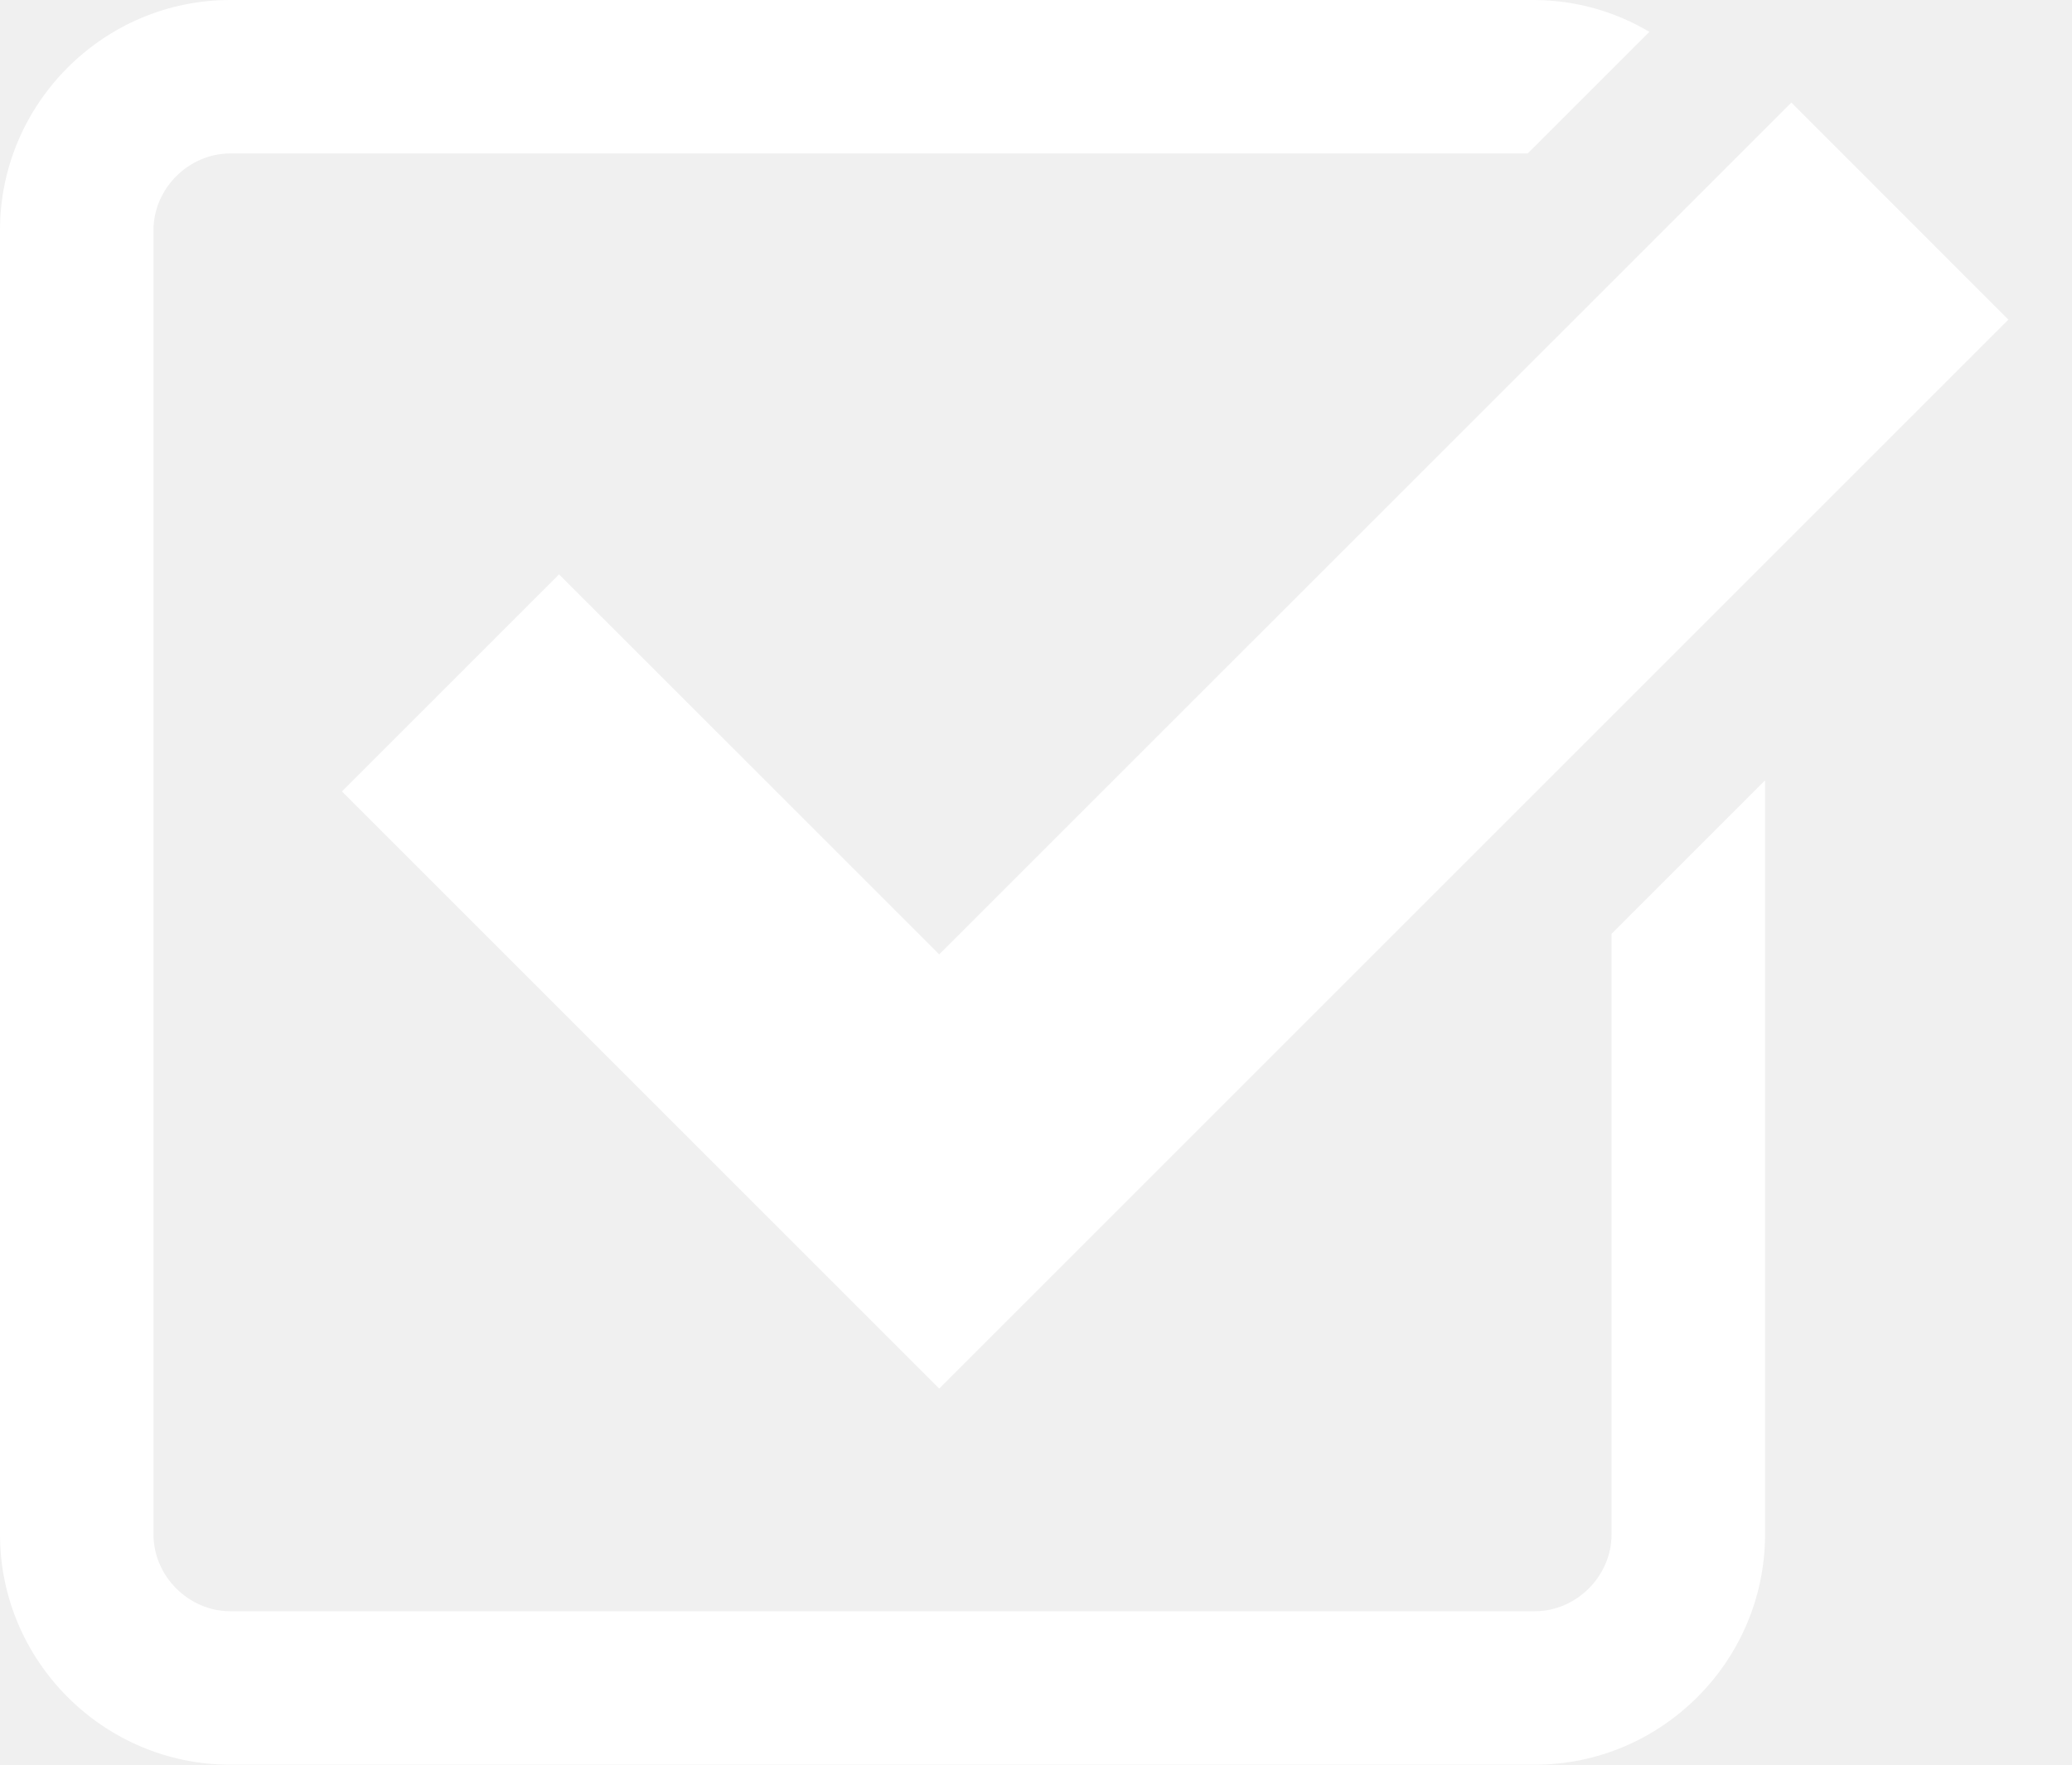
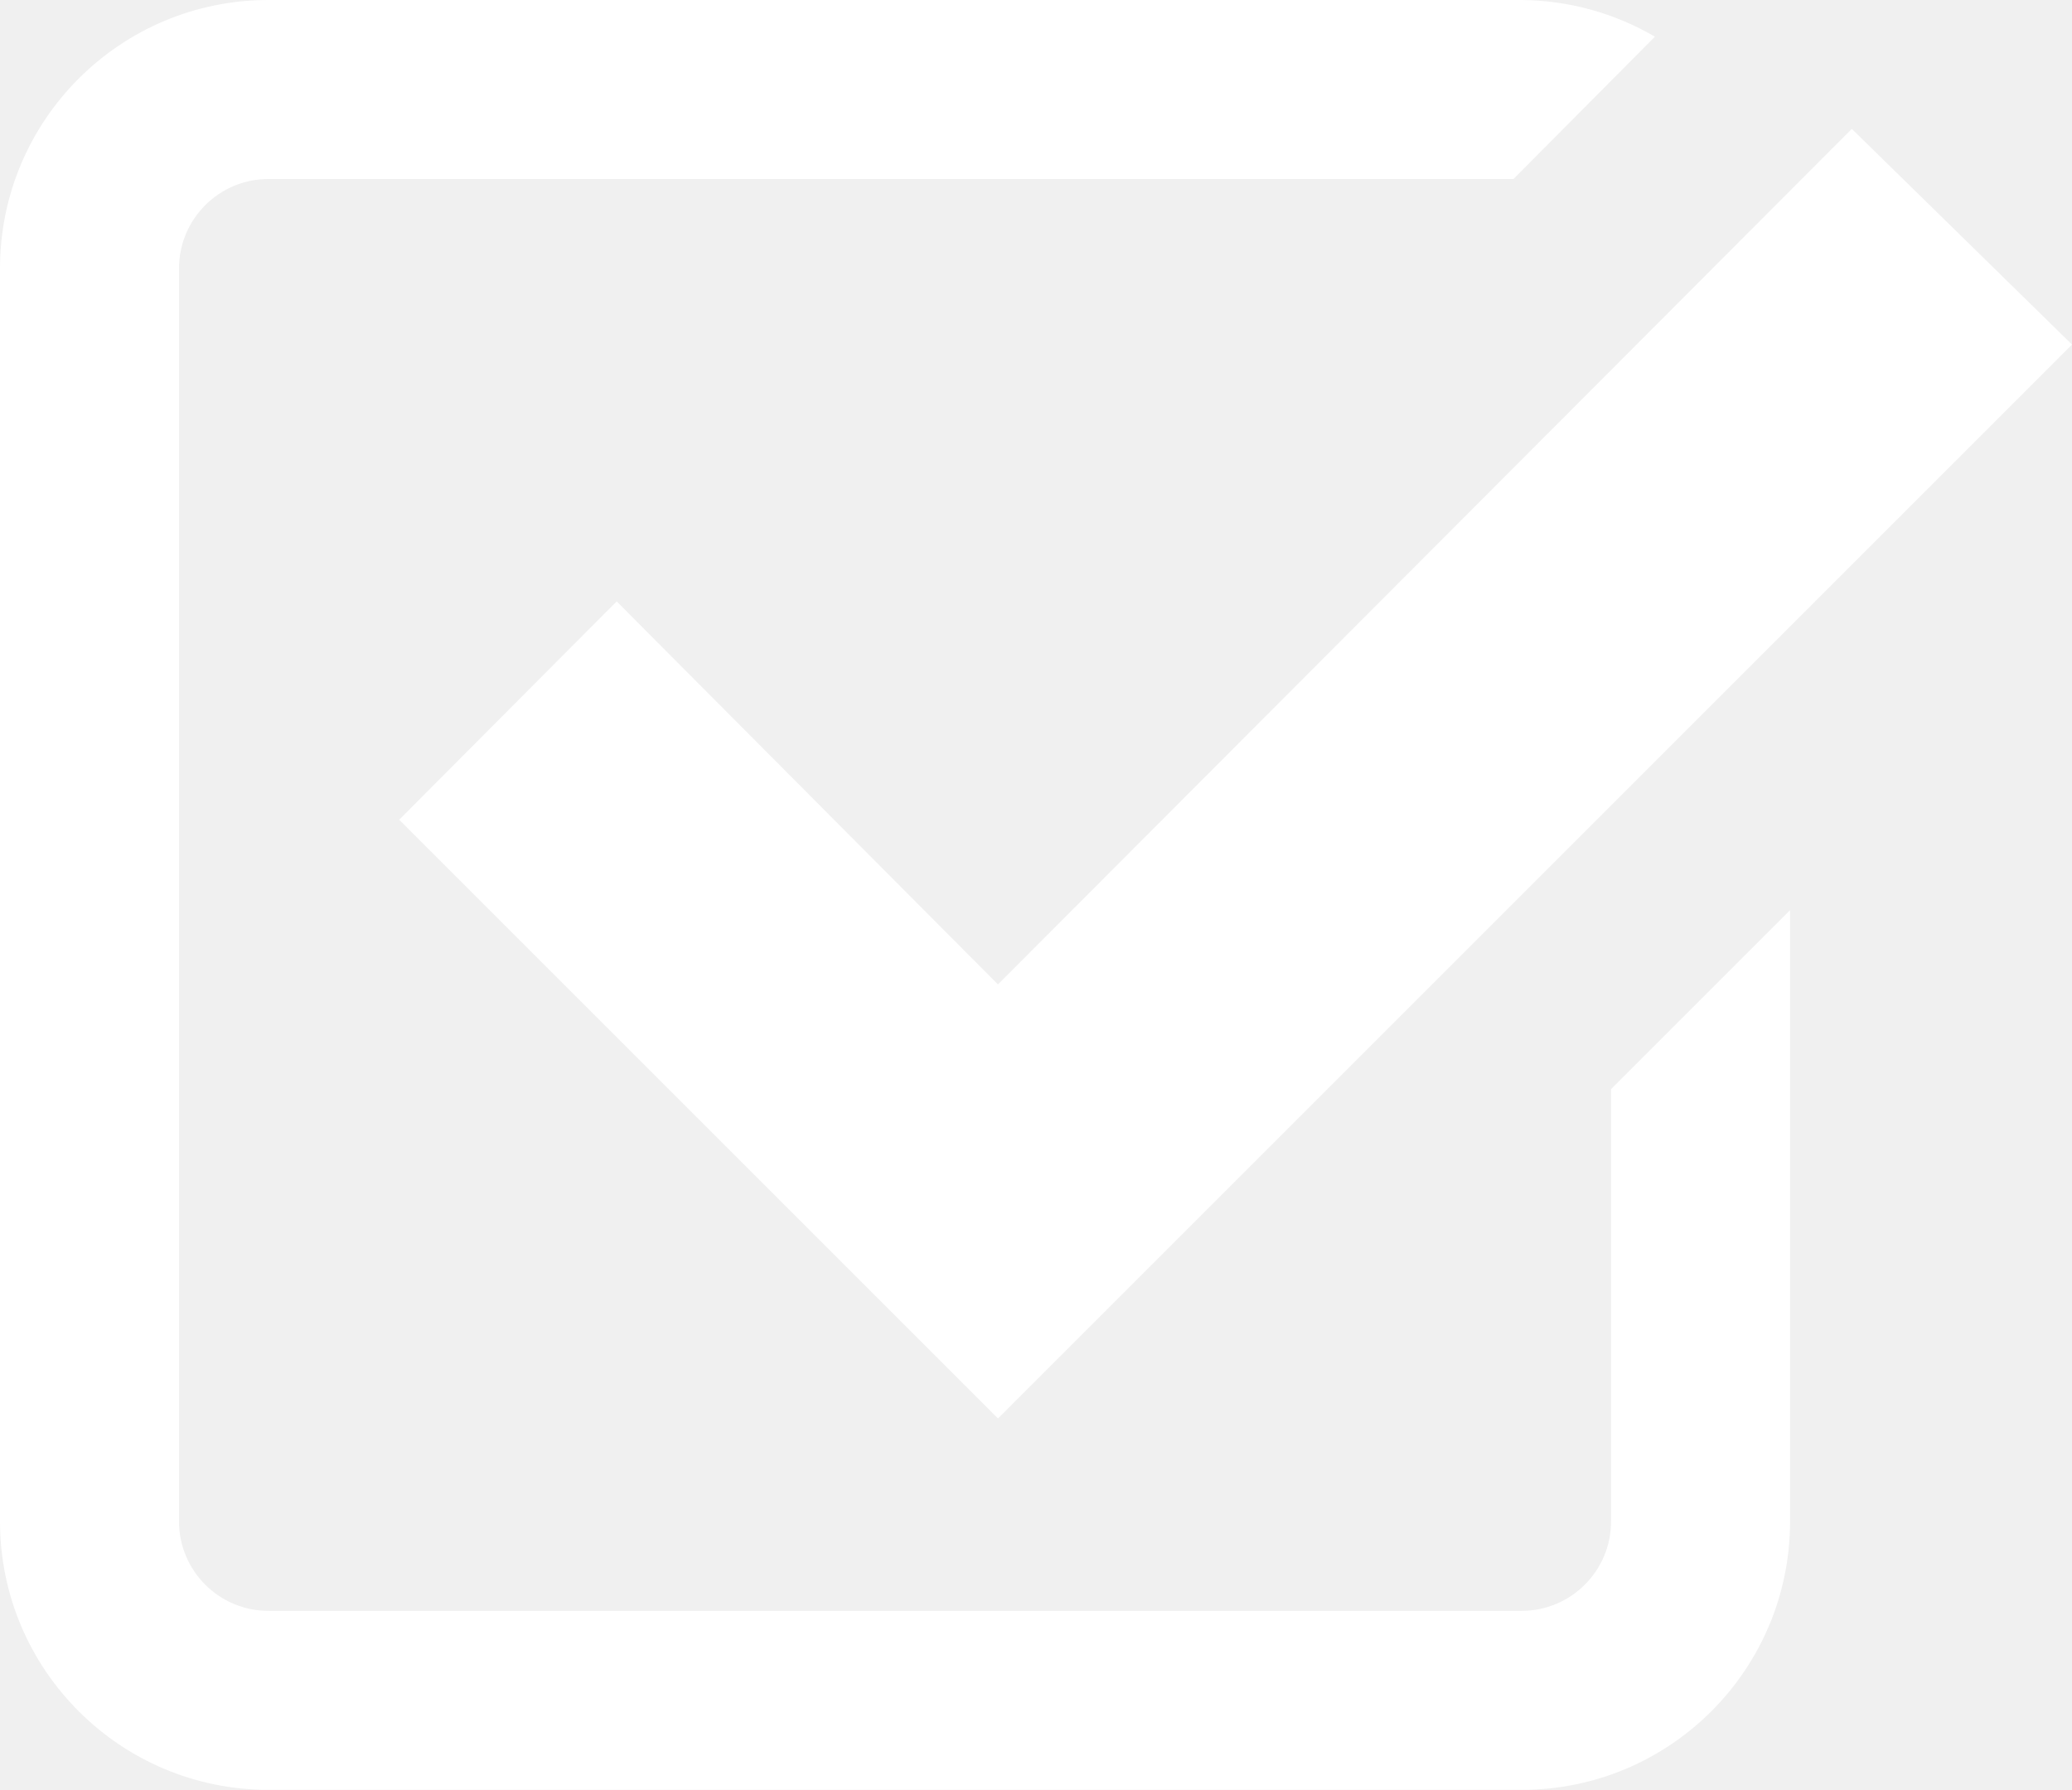
- <svg xmlns="http://www.w3.org/2000/svg" width="27" height="23" viewBox="0 0 27 23">
-   <path fill="#FFFFFF" d="M7.285 7.486l-2.829 2.829 7.783 7.783L26.171 4.166l-2.828-2.829-11.104 11.102z" />
-   <path fill="#FFFFFF" d="M21 20c0 .542-.458 1-1 1H3c-.542 0-1-.458-1-1V3c0-.542.458-1 1-1h16.908L21.493.415A2.96 2.96 0 0 0 20 0H3C1.35 0 0 1.35 0 3v17c0 1.65 1.35 3 3 3h17c1.65 0 3-1.35 3-3v-9.829l-2 2V20z" />
+ <svg xmlns="http://www.w3.org/2000/svg" id="Слой_1" data-name="Слой 1" viewBox="0 0 23.15 20">
+   <defs>
+     <style>.cls-1{fill:#fff;}</style>
+   </defs>
+   <path class="cls-1" d="M6.89,6.72,4.46,9.16l6.69,6.69,12-12L20.69,1.44,11.15,11Z" />
+   <path class="cls-1" d="M18,17a1,1,0,0,1-1,1H3a1,1,0,0,1-1-1V3A1,1,0,0,1,3,2H16.91L18.49.41A3,3,0,0,0,17,0H3A3,3,0,0,0,0,3V17a3,3,0,0,0,3,3H17a3,3,0,0,0,3-3V10.17l-2,2Z" />
</svg>
